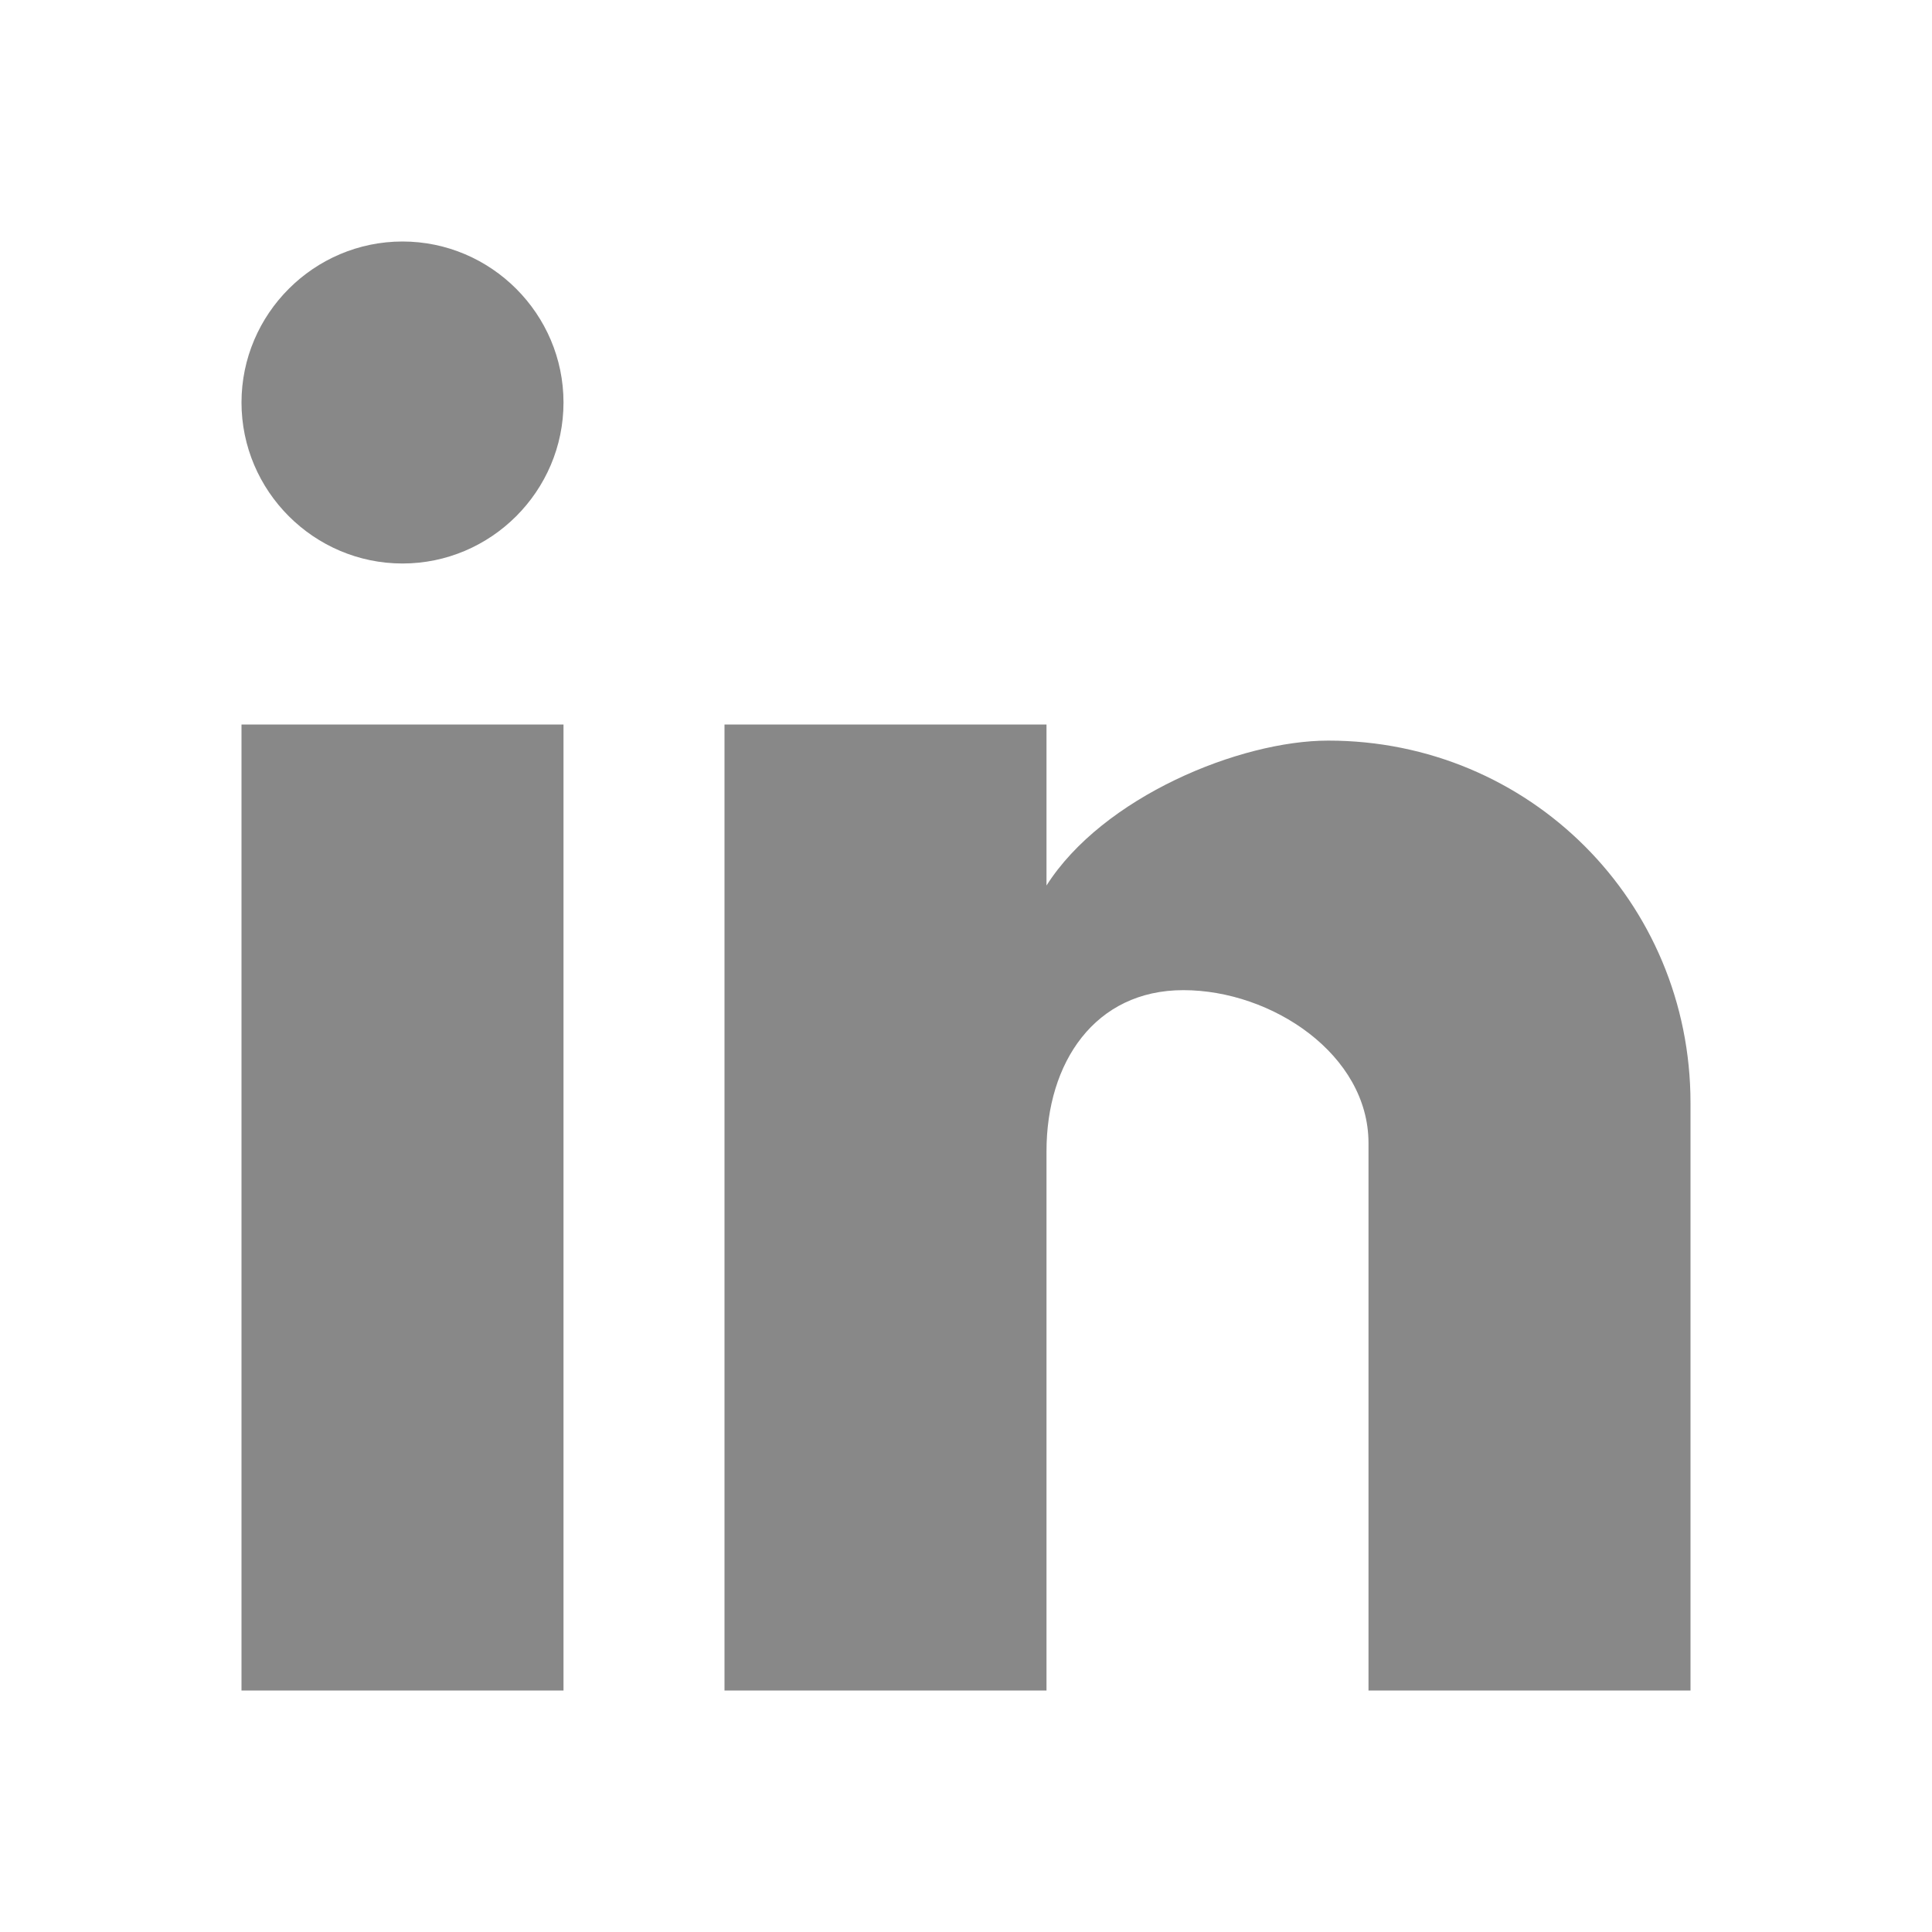
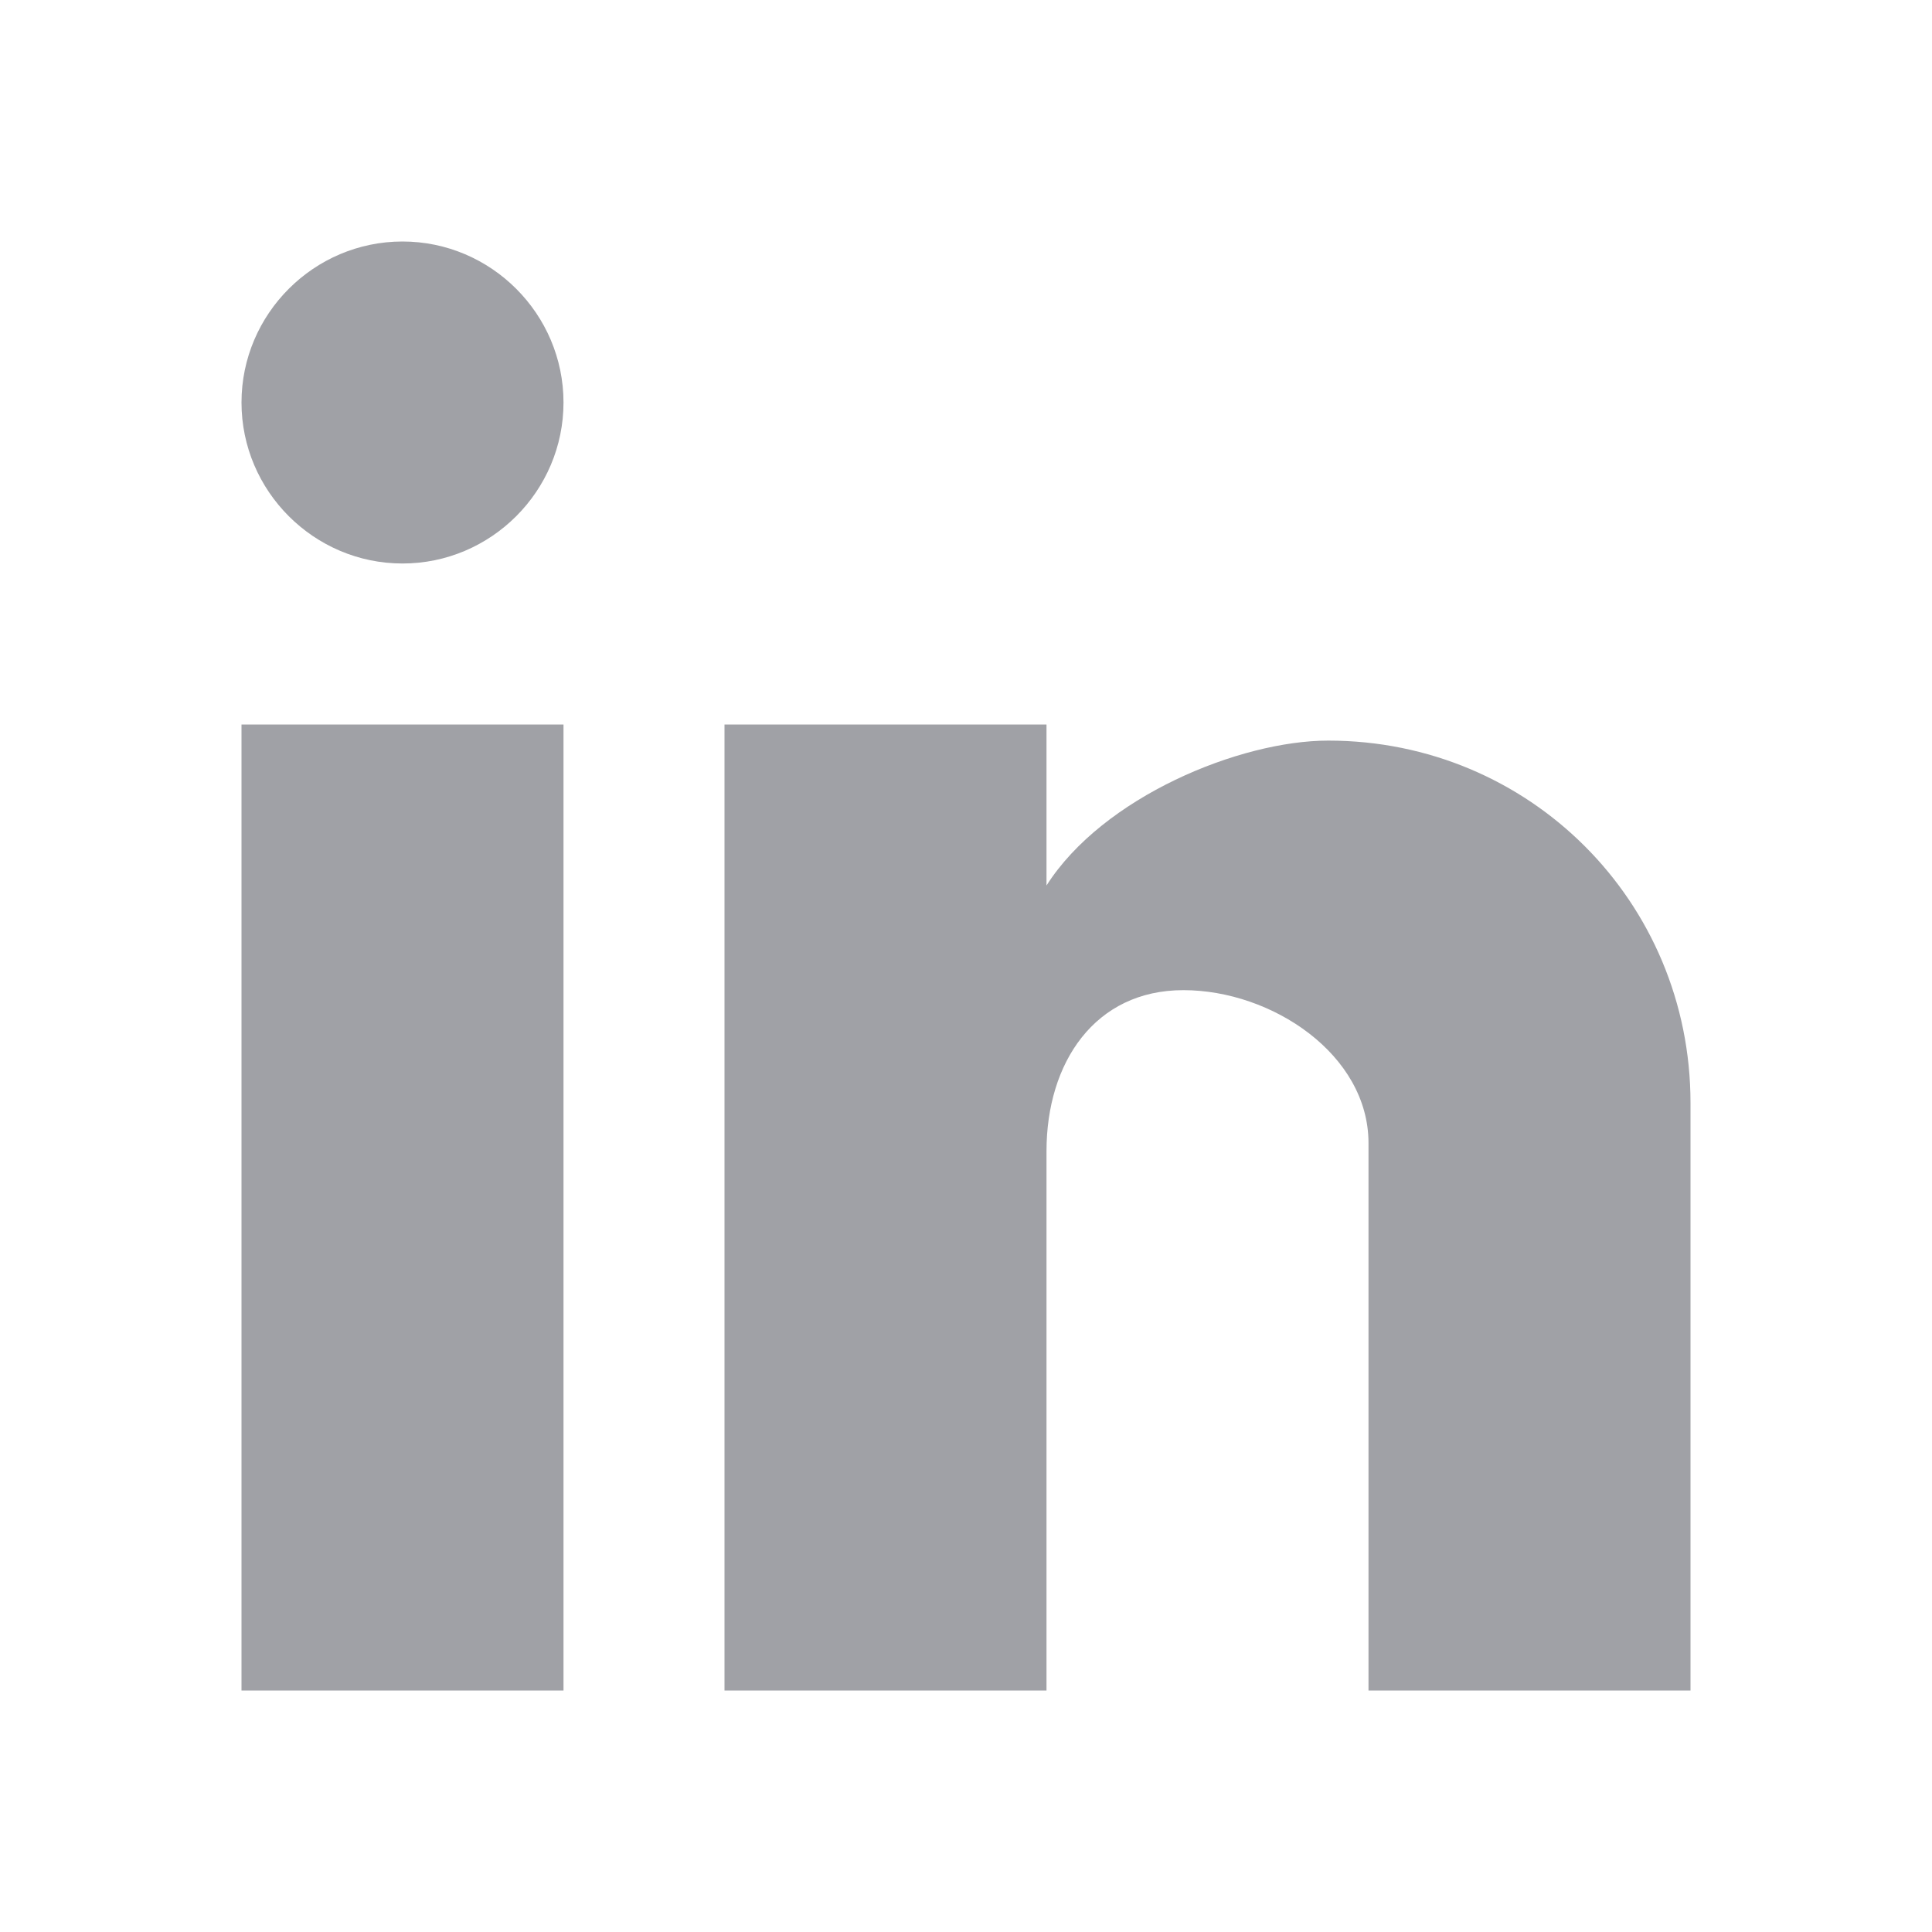
<svg xmlns="http://www.w3.org/2000/svg" version="1.1" id="Layer_1" x="0px" y="0px" viewBox="0 0 24 24" style="enable-background:new 0 0 24 24;" xml:space="preserve">
-   <style type="text/css">
- 	.st0{fill:#888888;}
- </style>
-   <path class="st0" d="M21,21h-4v-6.8c0-1.1-1.2-1.9-2.3-1.9S13,13.2,13,14.3V21H9V9h4v2c0.7-1.1,2.4-1.8,3.5-1.8c2.5,0,4.5,2,4.5,4.5  V21 M7,21H3V9h4V21 M5,3c1.1,0,2,0.9,2,2S6.1,7,5,7S3,6.1,3,5S3.9,3,5,3z" />
+   <path fill="#a0a1a6" d="M21,21h-4v-6.8c0-1.1-1.2-1.9-2.3-1.9S13,13.2,13,14.3V21H9V9h4v2c0.7-1.1,2.4-1.8,3.5-1.8c2.5,0,4.5,2,4.5,4.5  V21 M7,21H3V9h4V21 M5,3c1.1,0,2,0.9,2,2S6.1,7,5,7S3,6.1,3,5S3.9,3,5,3z" />
</svg>
